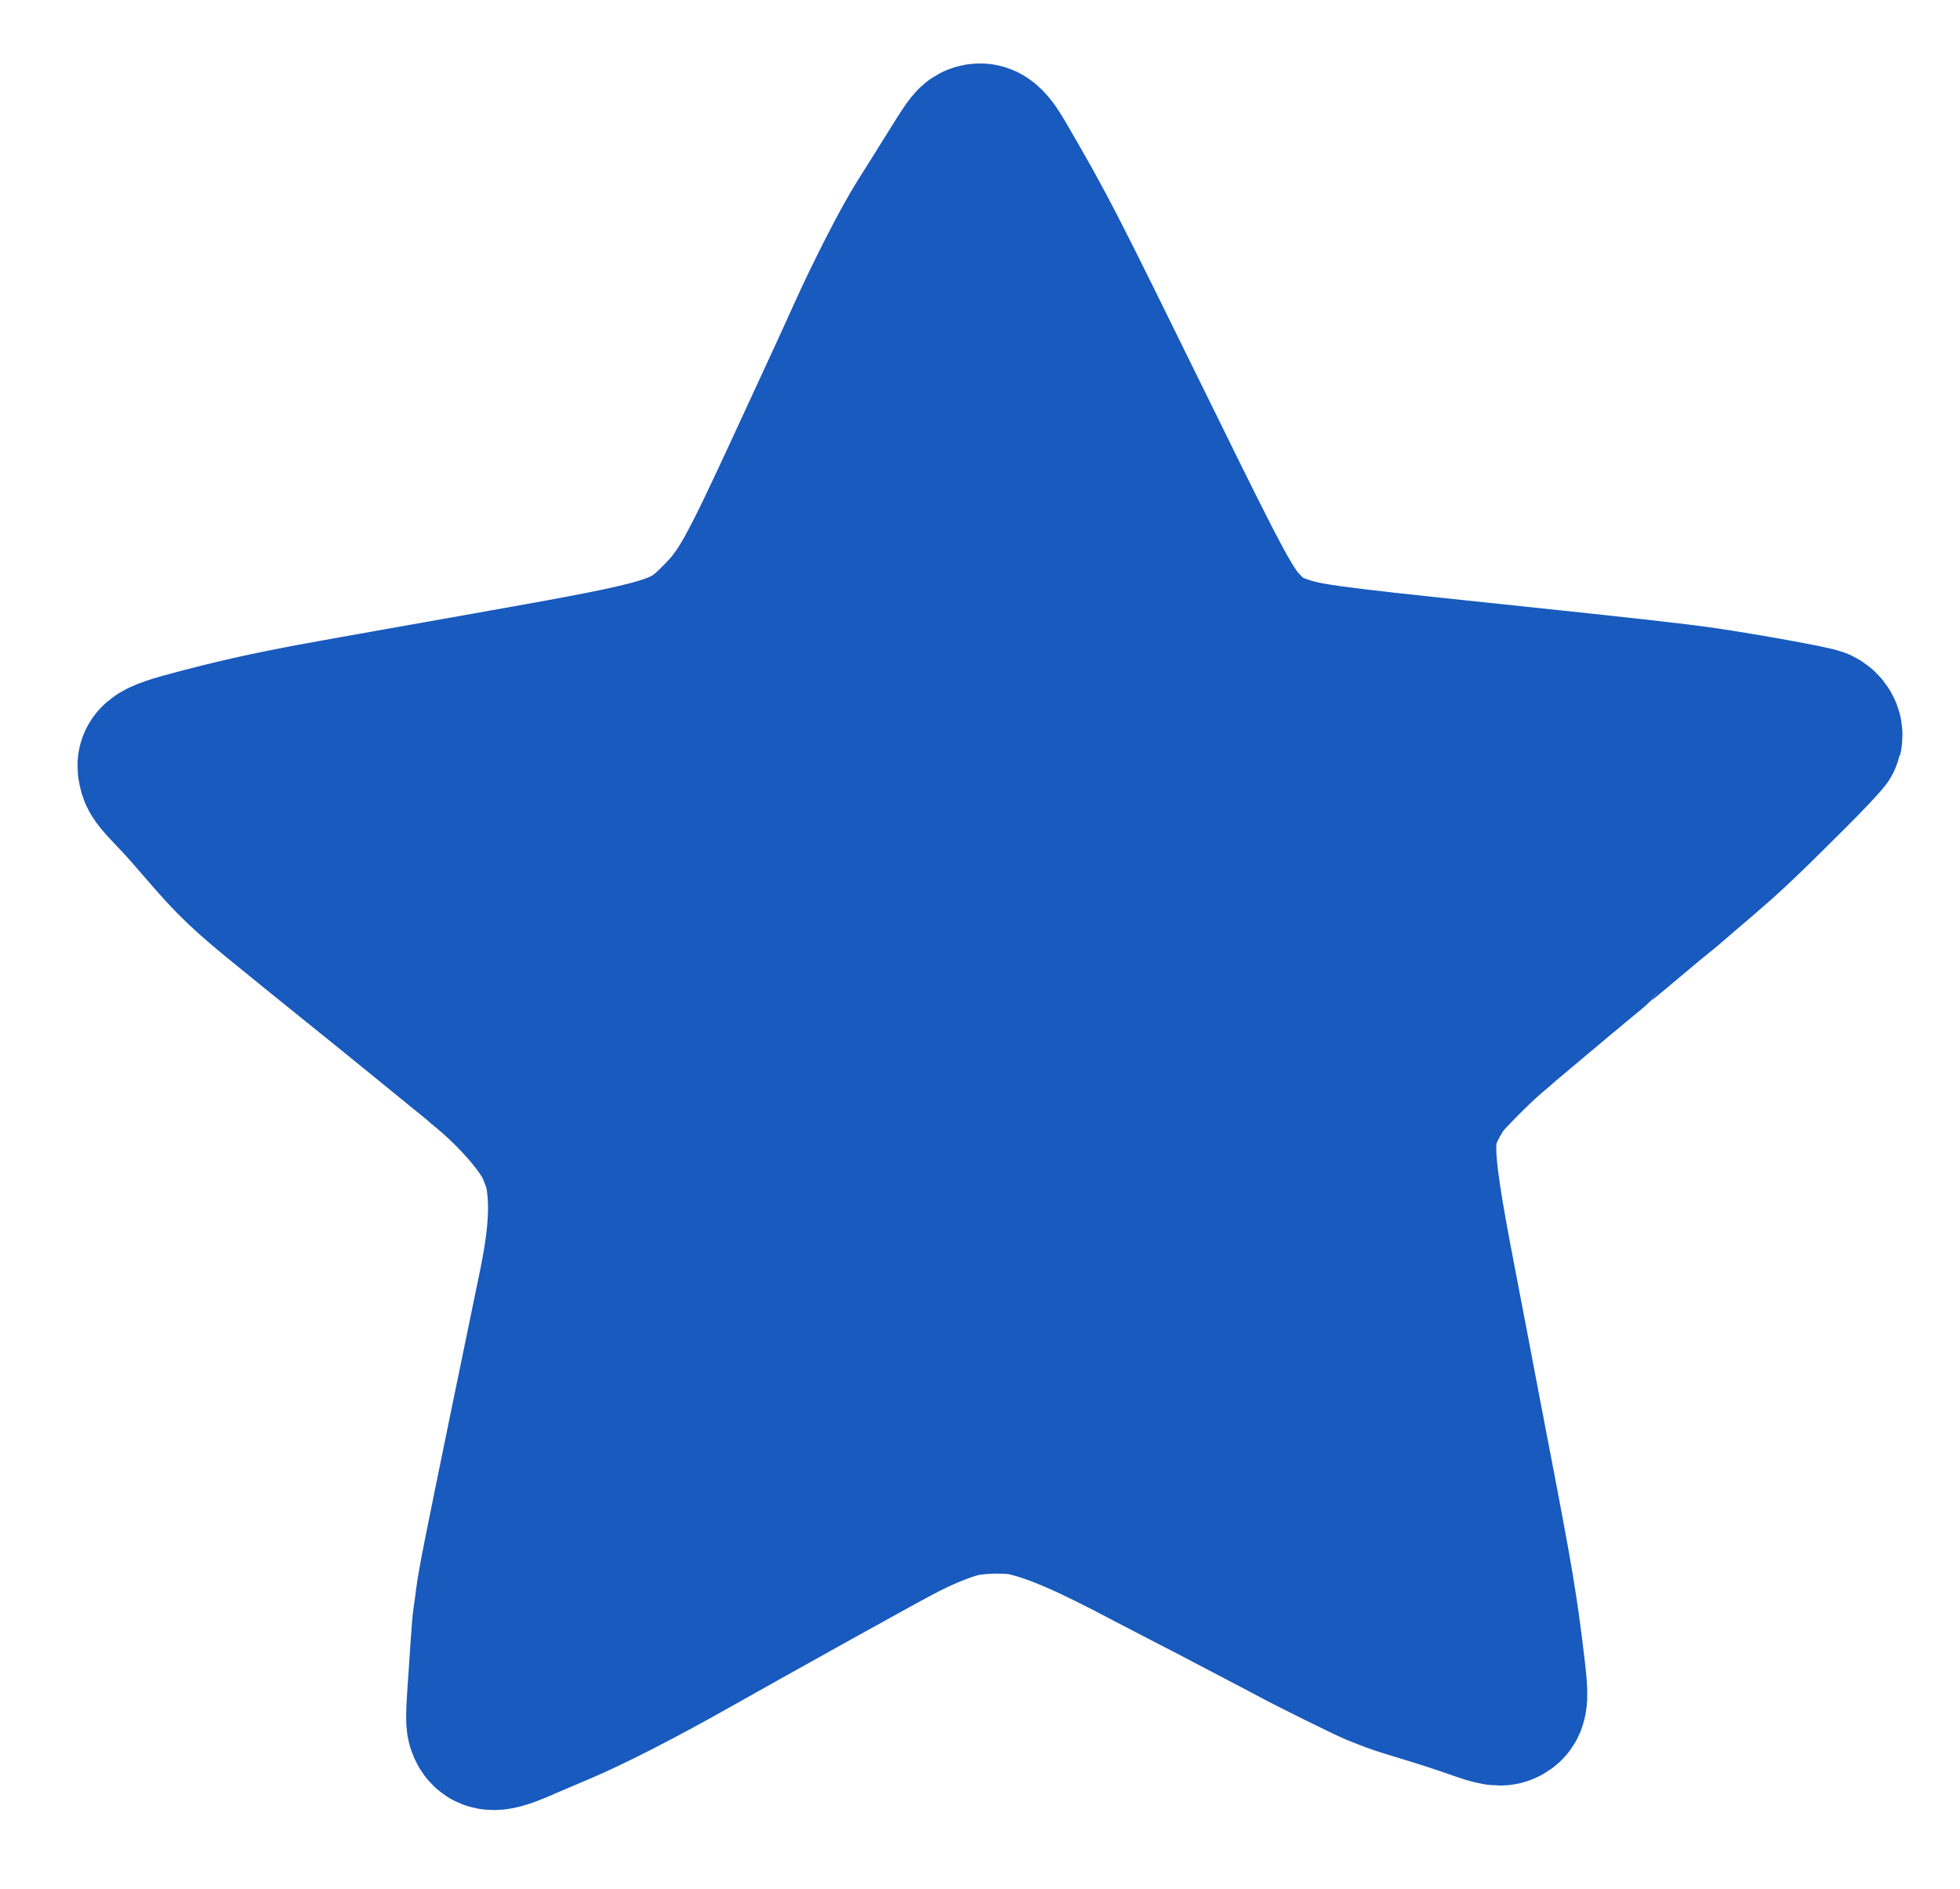
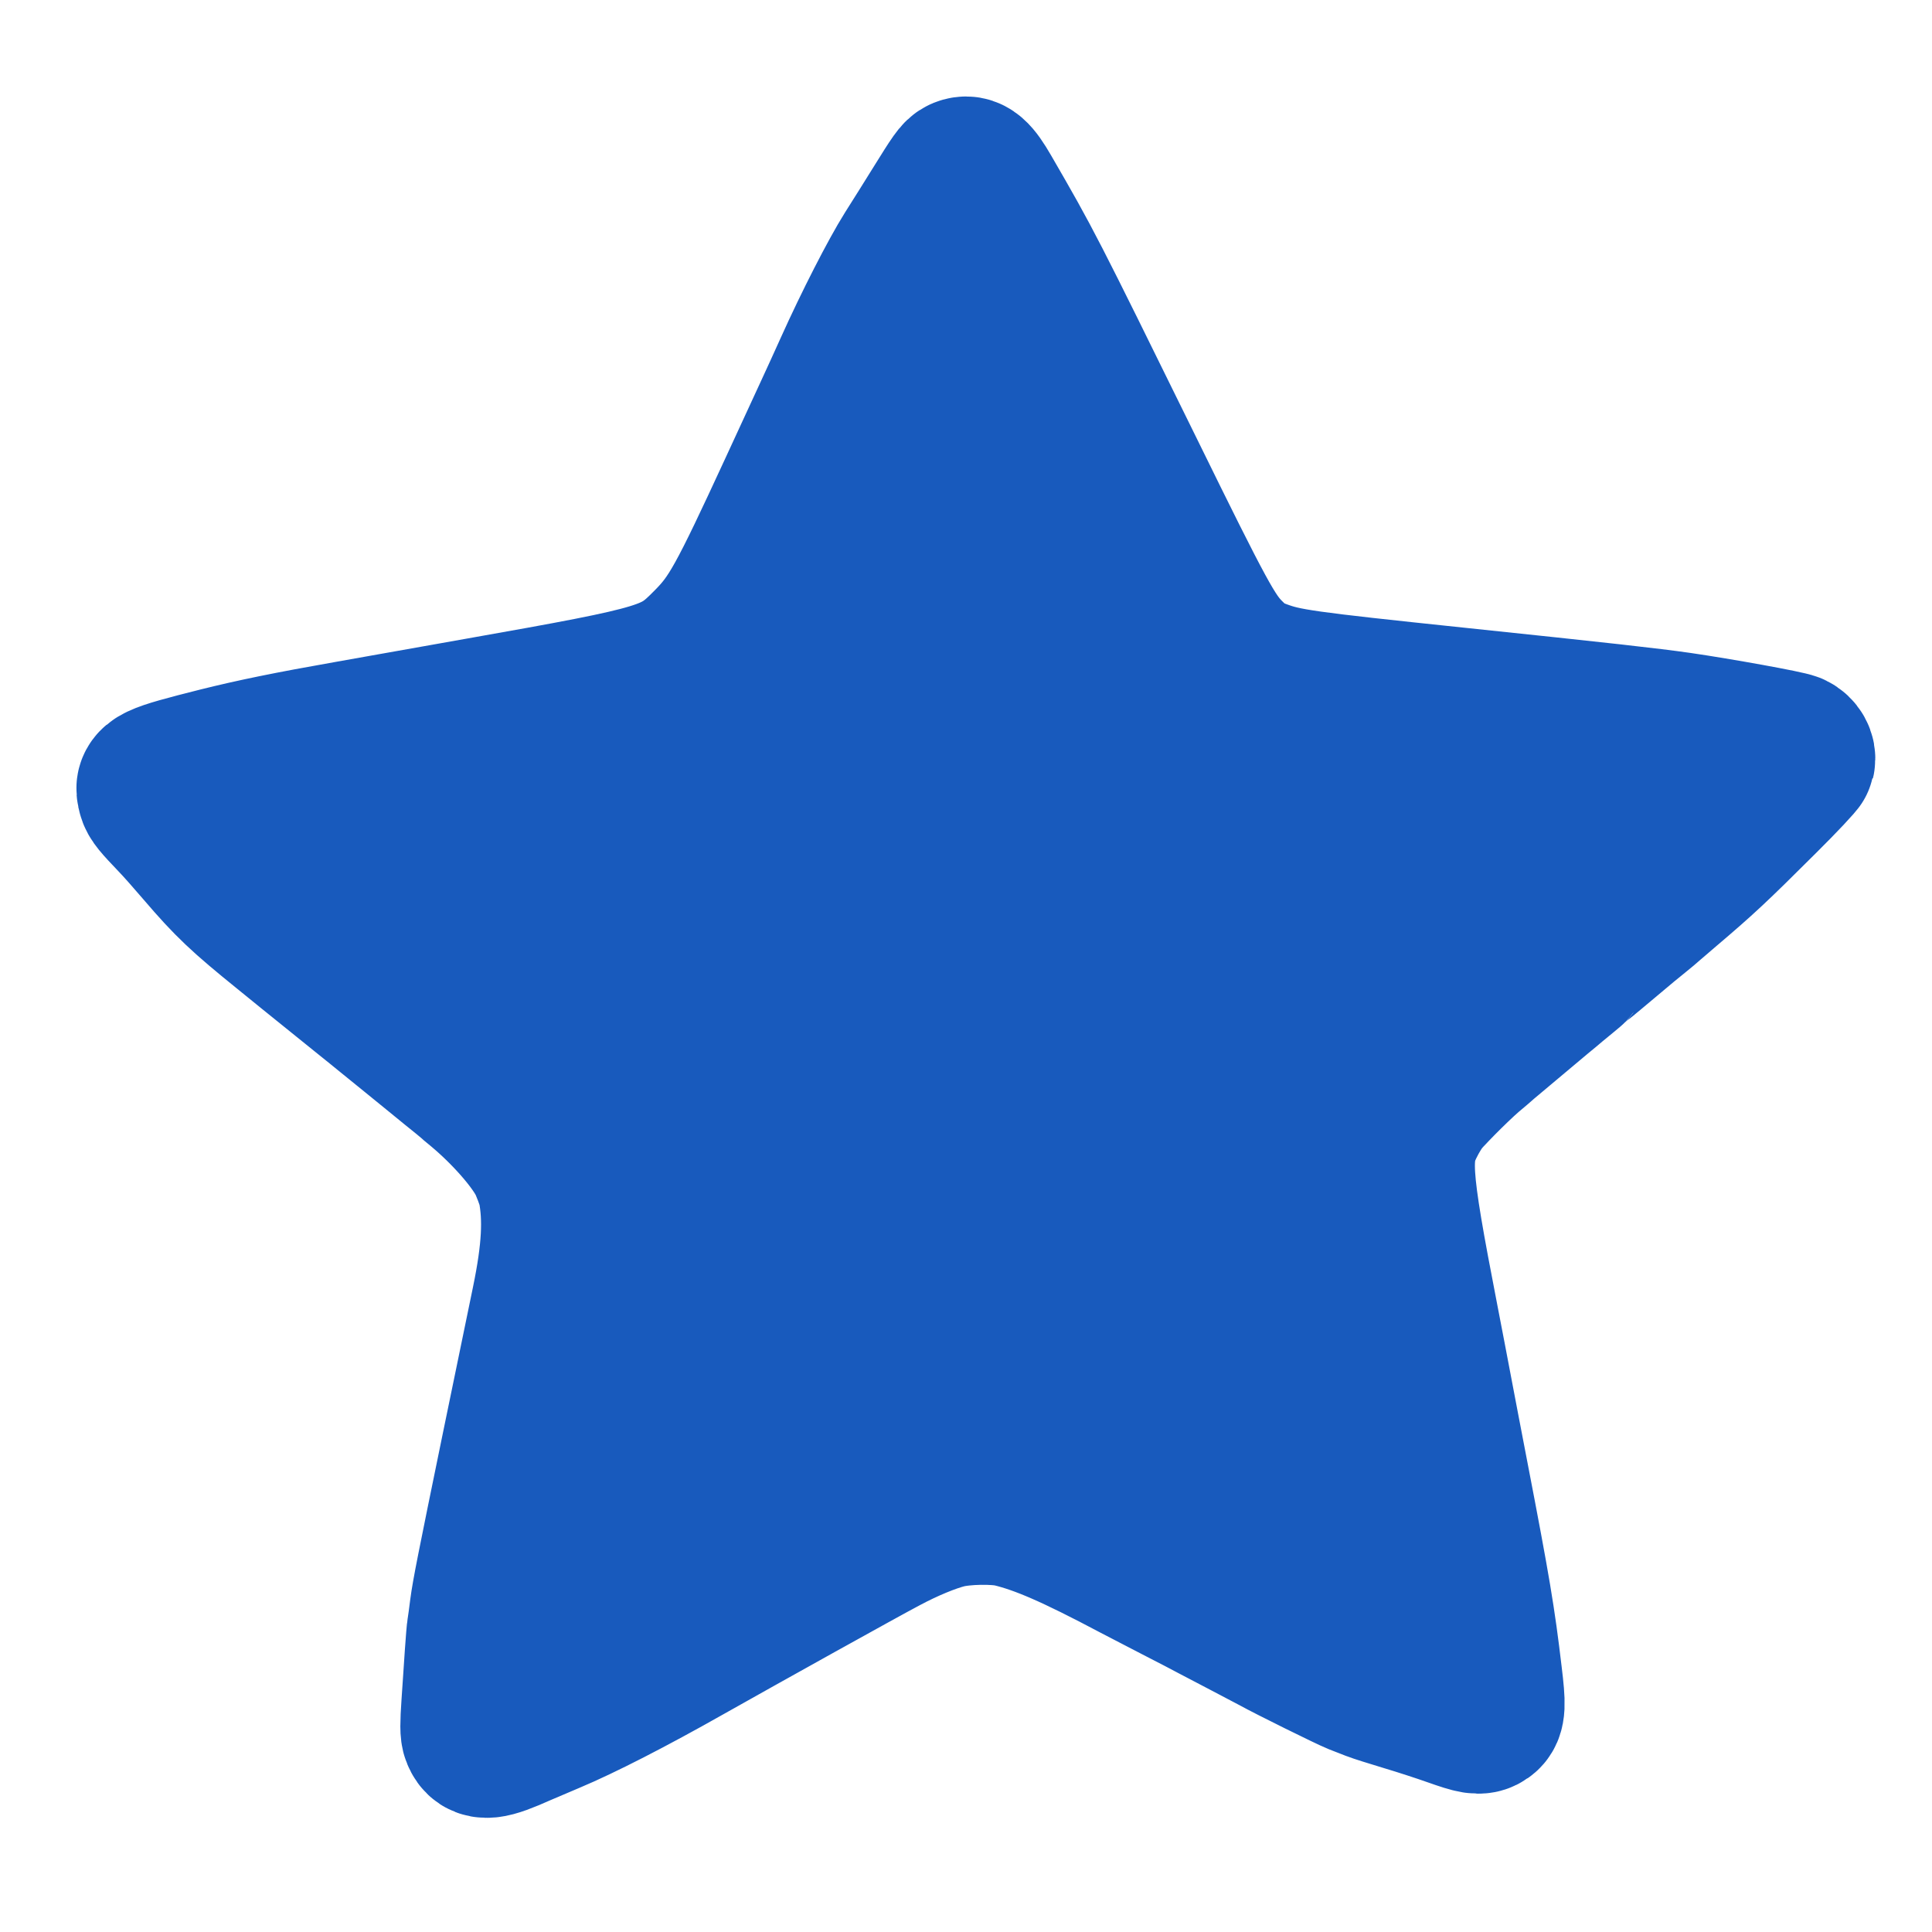
- <svg xmlns="http://www.w3.org/2000/svg" version="1.0" width="1280pt" height="1233pt" viewBox="0 0 1280 1233" preserveAspectRatio="xMidYMid meet" id="svg1">
+ <svg xmlns="http://www.w3.org/2000/svg" version="1.0" width="1280pt" height="1280pt" viewBox="0 0 1280 1280" preserveAspectRatio="xMidYMid" id="svg1">
  <defs id="defs1" />
-   <g transform="translate(0,1233) scale(0.1,-0.1)" fill="#000000" stroke="none" id="g1" style="stroke:#185abd;stroke-opacity:1;fill:#185abd;stroke-width:1000;stroke-dasharray:none;fill-opacity:1">
-     <path d="M6373 11410 c-26 -11 -41 -32 -167 -235 -51 -82 -134 -215 -185 -295 -93 -148 -261 -476 -391 -765 -40 -88 -98 -217 -131 -287 -60 -130 -129 -279 -240 -520 -338 -732 -404 -852 -564 -1014 -224 -227 -276 -243 -1525 -464 -344 -61 -726 -129 -850 -151 -409 -72 -637 -119 -874 -178 -432 -109 -457 -122 -434 -206 8 -32 30 -58 137 -170 37 -38 119 -131 184 -207 184 -215 271 -297 553 -525 21 -17 93 -76 160 -130 67 -54 207 -167 311 -251 105 -84 203 -164 219 -177 16 -13 85 -69 154 -125 69 -56 134 -109 145 -118 11 -9 68 -55 125 -102 58 -46 107 -87 110 -90 3 -3 34 -30 70 -59 173 -145 341 -334 413 -468 22 -40 65 -153 72 -190 39 -202 27 -423 -41 -753 -21 -100 -107 -520 -200 -970 -166 -808 -196 -960 -210 -1065 -7 -60 -16 -120 -18 -132 -3 -12 -9 -91 -15 -175 -6 -84 -15 -231 -22 -326 -9 -136 -9 -179 1 -203 29 -70 80 -65 290 29 25 11 113 48 195 83 210 88 536 255 900 461 376 212 1170 654 1315 730 146 78 299 141 405 168 116 30 332 34 440 8 196 -48 411 -141 820 -358 50 -26 171 -89 270 -140 99 -51 212 -109 250 -130 39 -20 133 -70 210 -110 77 -40 163 -86 192 -101 97 -54 488 -247 543 -269 30 -12 78 -31 105 -41 28 -11 127 -42 220 -70 94 -28 232 -73 308 -100 147 -52 180 -58 214 -34 35 24 37 71 13 267 -45 382 -78 576 -220 1313 -39 204 -89 462 -110 575 -21 113 -62 324 -90 470 -191 985 -198 1104 -81 1325 17 33 46 80 63 105 37 52 222 239 322 326 39 32 86 73 105 90 38 32 252 212 361 303 36 29 76 63 90 75 14 11 50 41 80 66 30 25 58 48 61 52 3 5 19 18 36 31 16 12 52 41 79 64 47 40 186 156 229 192 11 9 45 36 75 61 30 24 73 60 95 80 22 19 67 58 99 85 240 204 311 270 637 595 130 129 239 245 242 257 7 30 -13 65 -46 81 -32 16 -492 99 -747 136 -211 30 -487 61 -1490 166 -1002 105 -1123 122 -1284 181 -97 35 -143 65 -219 142 -115 117 -183 241 -662 1217 -658 1338 -668 1358 -944 1835 -73 126 -107 155 -158 135z" id="path1" style="stroke:#185abd;stroke-opacity:1;fill:#185abd;stroke-width:1000;stroke-dasharray:none;fill-opacity:1" />
+   <g transform="matrix(0.1,0,0,-0.1,0,1255.5)" fill="#000000" stroke="none" id="g1" style="fill:#185abd;stroke:#185abd;stroke-width:1000;stroke-dasharray:none;stroke-opacity:1;fill-opacity:1">
+     <path d="m 6373,11410 c -26,-11 -41,-32 -167,-235 -51,-82 -134,-215 -185,-295 -93,-148 -261,-476 -391,-765 -40,-88 -98,-217 -131,-287 -60,-130 -129,-279 -240,-520 -338,-732 -404,-852 -564,-1014 -224,-227 -276,-243 -1525,-464 -344,-61 -726,-129 -850,-151 -409,-72 -637,-119 -874,-178 -432,-109 -457,-122 -434,-206 8,-32 30,-58 137,-170 37,-38 119,-131 184,-207 184,-215 271,-297 553,-525 21,-17 93,-76 160,-130 67,-54 207,-167 311,-251 105,-84 203,-164 219,-177 16,-13 85,-69 154,-125 69,-56 134,-109 145,-118 11,-9 68,-55 125,-102 58,-46 107,-87 110,-90 3,-3 34,-30 70,-59 173,-145 341,-334 413,-468 22,-40 65,-153 72,-190 39,-202 27,-423 -41,-753 -21,-100 -107,-520 -200,-970 -166,-808 -196,-960 -210,-1065 -7,-60 -16,-120 -18,-132 -3,-12 -9,-91 -15,-175 -6,-84 -15,-231 -22,-326 -9,-136 -9,-179 1,-203 29,-70 80,-65 290,29 25,11 113,48 195,83 210,88 536,255 900,461 376,212 1170,654 1315,730 146,78 299,141 405,168 116,30 332,34 440,8 196,-48 411,-141 820,-358 50,-26 171,-89 270,-140 99,-51 212,-109 250,-130 39,-20 133,-70 210,-110 77,-40 163,-86 192,-101 97,-54 488,-247 543,-269 30,-12 78,-31 105,-41 28,-11 127,-42 220,-70 94,-28 232,-73 308,-100 147,-52 180,-58 214,-34 35,24 37,71 13,267 -45,382 -78,576 -220,1313 -39,204 -89,462 -110,575 -21,113 -62,324 -90,470 -191,985 -198,1104 -81,1325 17,33 46,80 63,105 37,52 222,239 322,326 39,32 86,73 105,90 38,32 252,212 361,303 36,29 76,63 90,75 14,11 50,41 80,66 30,25 58,48 61,52 3,5 19,18 36,31 16,12 52,41 79,64 47,40 186,156 229,192 11,9 45,36 75,61 30,24 73,60 95,80 22,19 67,58 99,85 240,204 311,270 637,595 130,129 239,245 242,257 7,30 -13,65 -46,81 -32,16 -492,99 -747,136 -211,30 -487,61 -1490,166 -1002,105 -1123,122 -1284,181 -97,35 -143,65 -219,142 -115,117 -183,241 -662,1217 -658,1338 -668,1358 -944,1835 -73,126 -107,155 -158,135 z" id="path1" style="fill:#185abd;stroke:#185abd;stroke-width:1000;stroke-dasharray:none;stroke-opacity:1;fill-opacity:1" />
  </g>
</svg>
